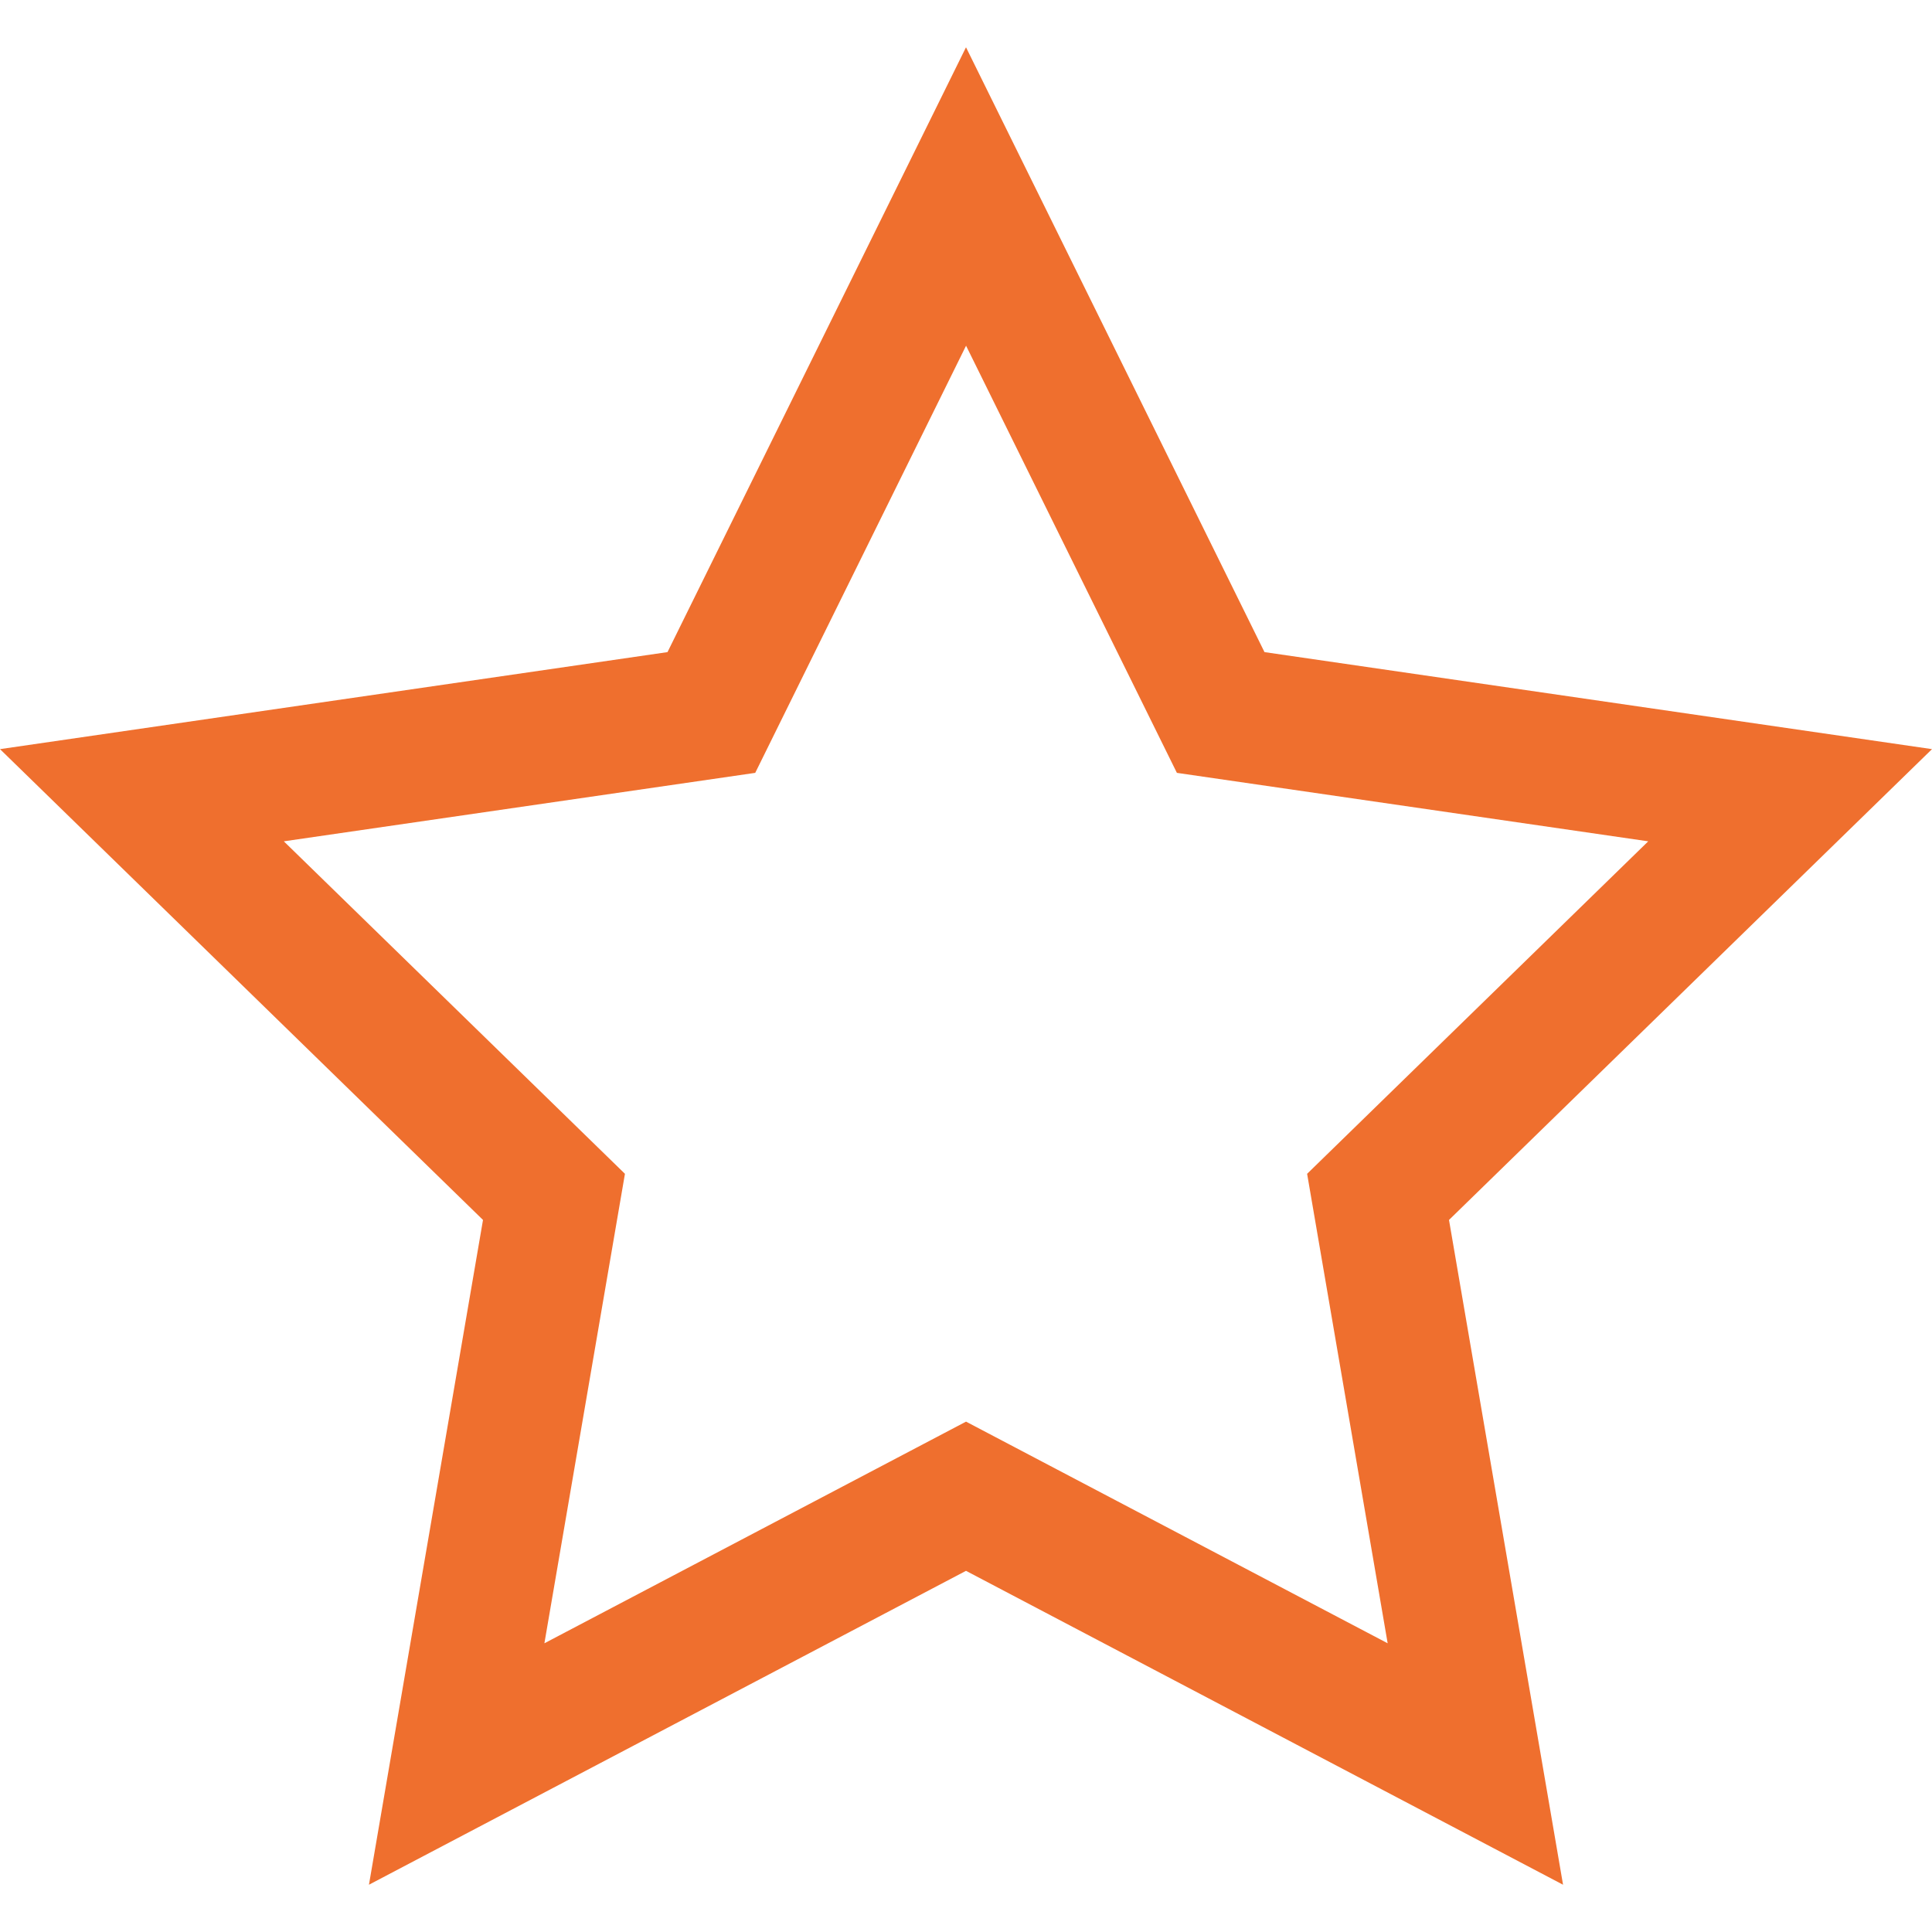
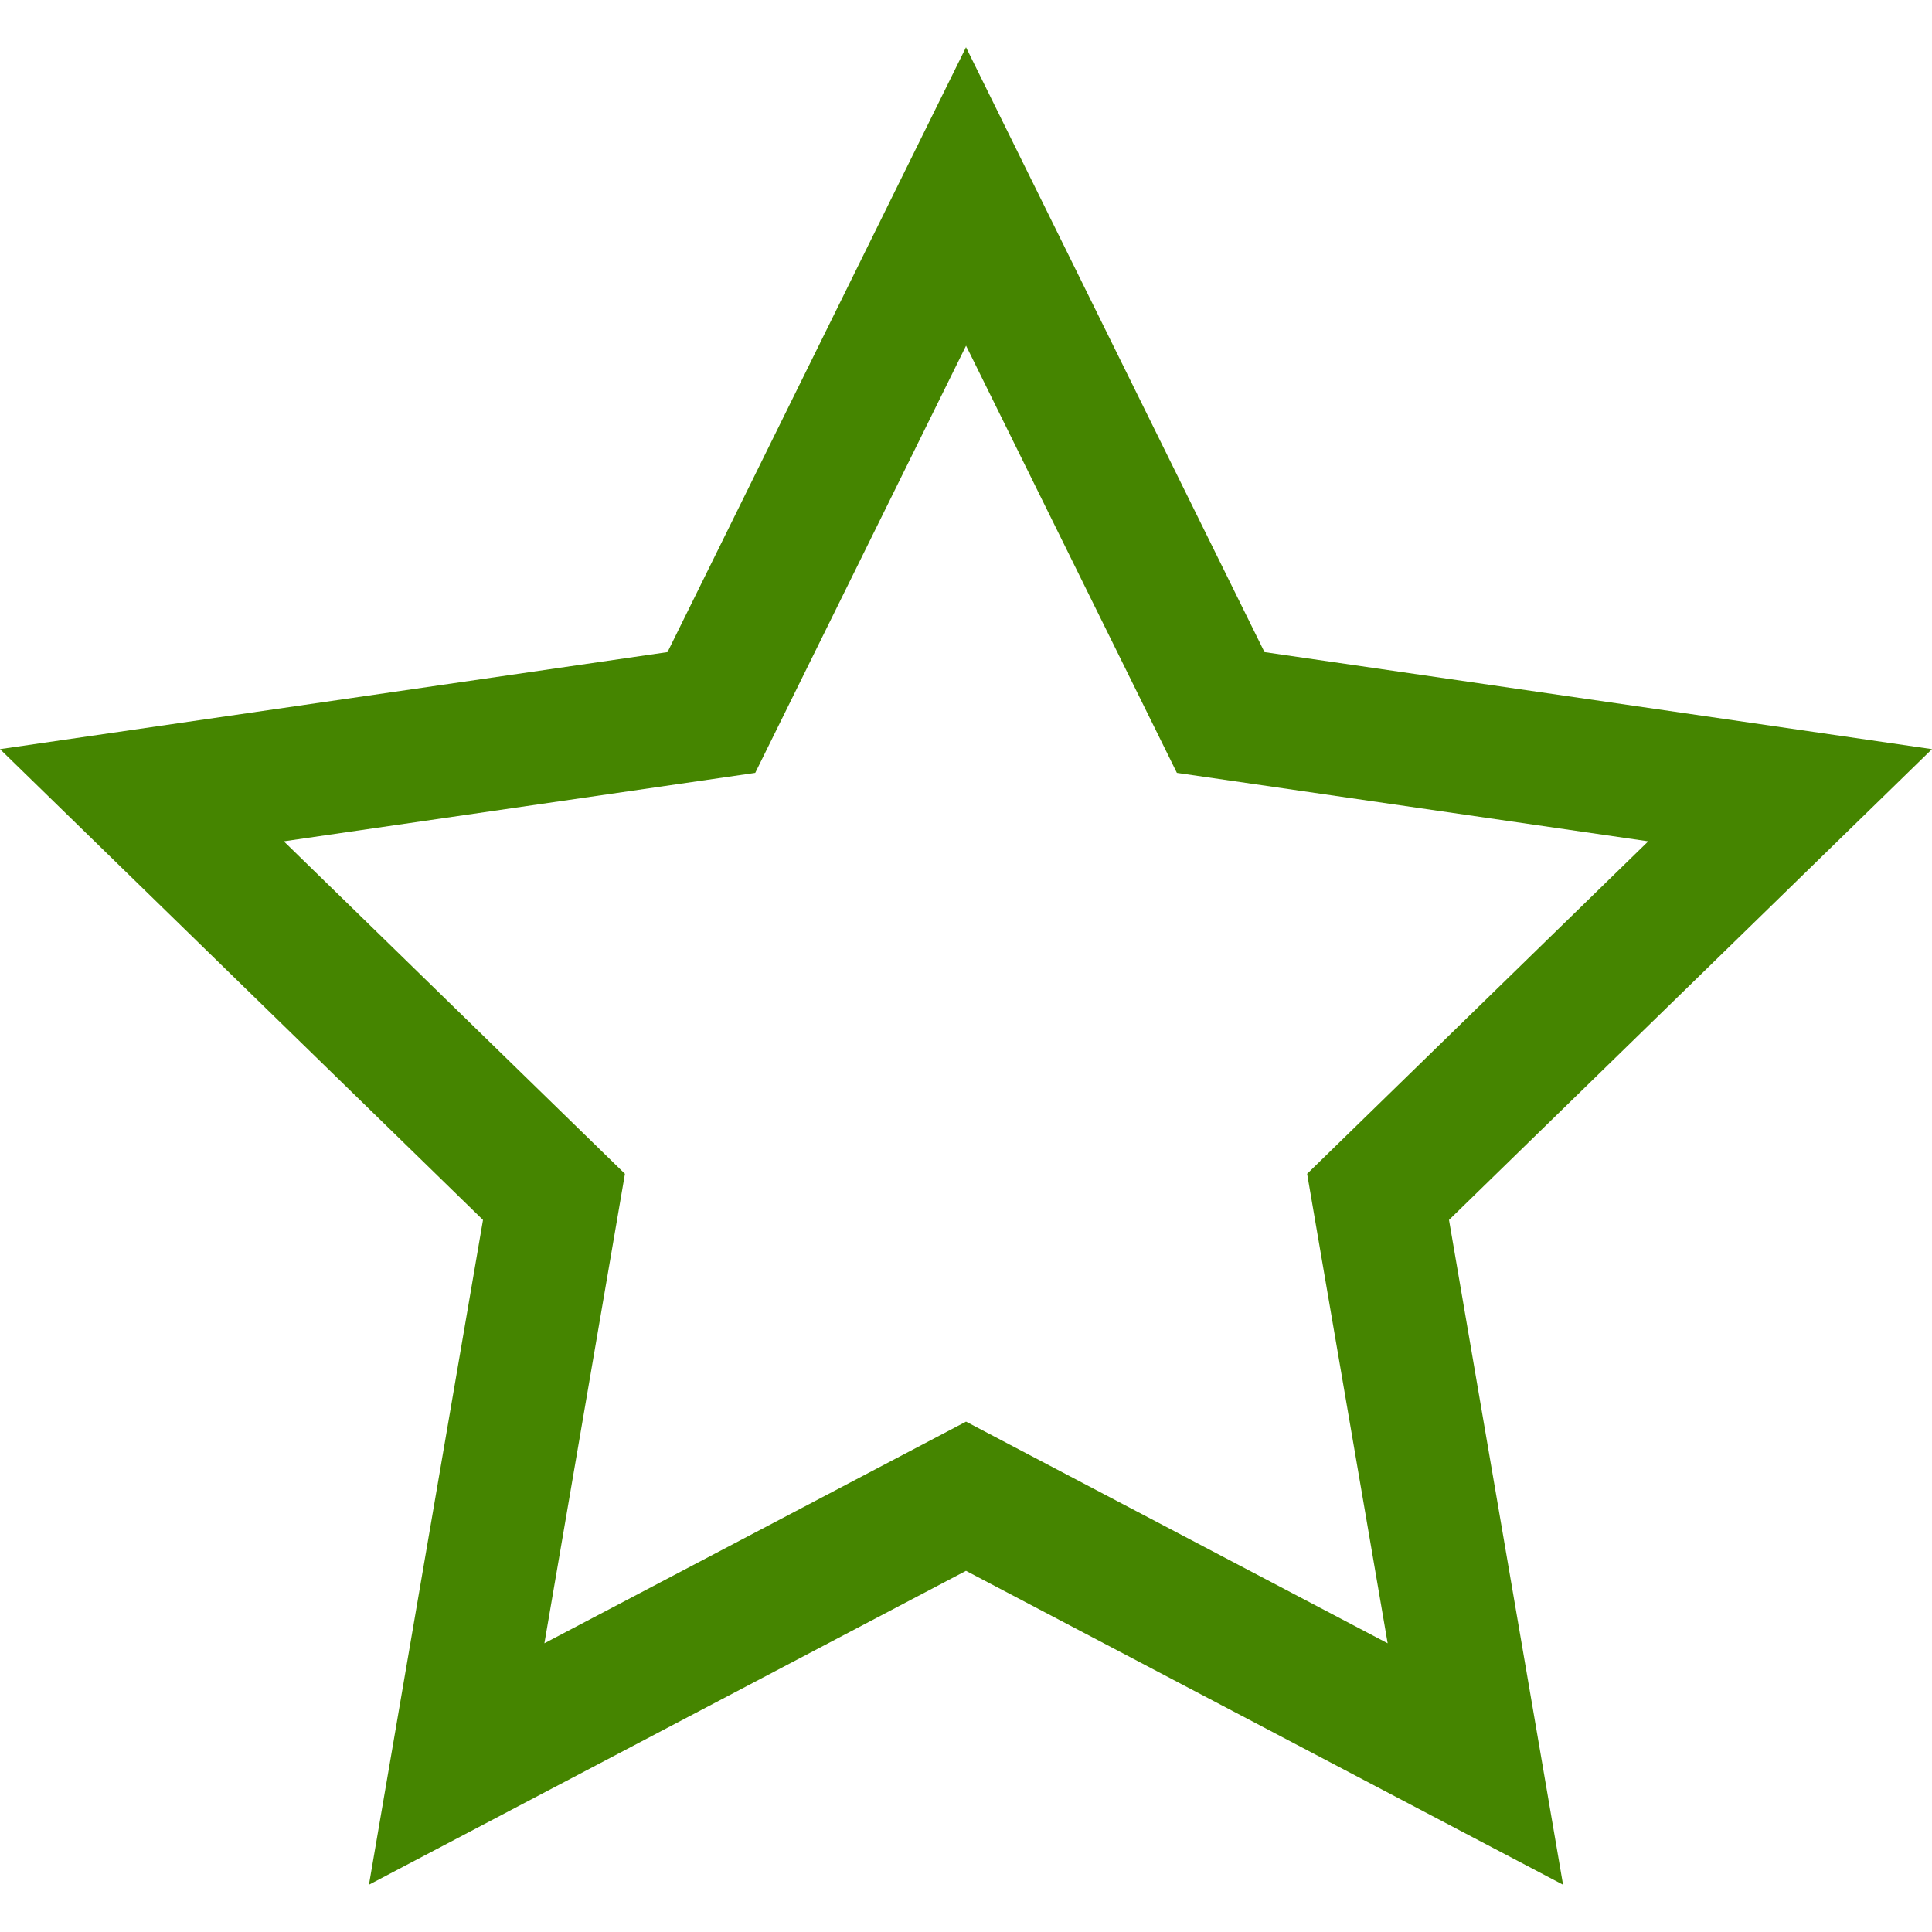
<svg xmlns="http://www.w3.org/2000/svg" width="13" height="13" viewBox="0 0 32 32">
-   <path fill="#ef6f2e" d="M32 12.408l-11.056-1.607L16 .783l-4.944 10.018L0 12.408l8 7.798-1.889 11.011L16 26.018l9.889 5.199L24 20.206l8-7.798zM16 23.547l-6.983 3.671 1.334-7.776-5.65-5.507 7.808-1.134 3.492-7.075 3.492 7.075 7.807 1.134-5.65 5.507 1.334 7.776-6.983-3.671z" />
+   <path fill="#458500" d="M32 12.408l-11.056-1.607L16 .783l-4.944 10.018L0 12.408l8 7.798-1.889 11.011L16 26.018l9.889 5.199L24 20.206l8-7.798zM16 23.547l-6.983 3.671 1.334-7.776-5.65-5.507 7.808-1.134 3.492-7.075 3.492 7.075 7.807 1.134-5.65 5.507 1.334 7.776-6.983-3.671z" />
</svg>
